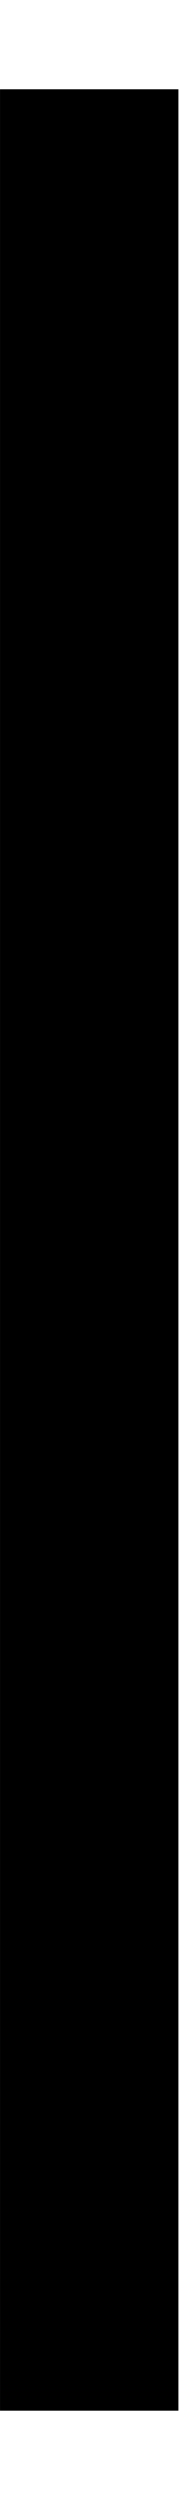
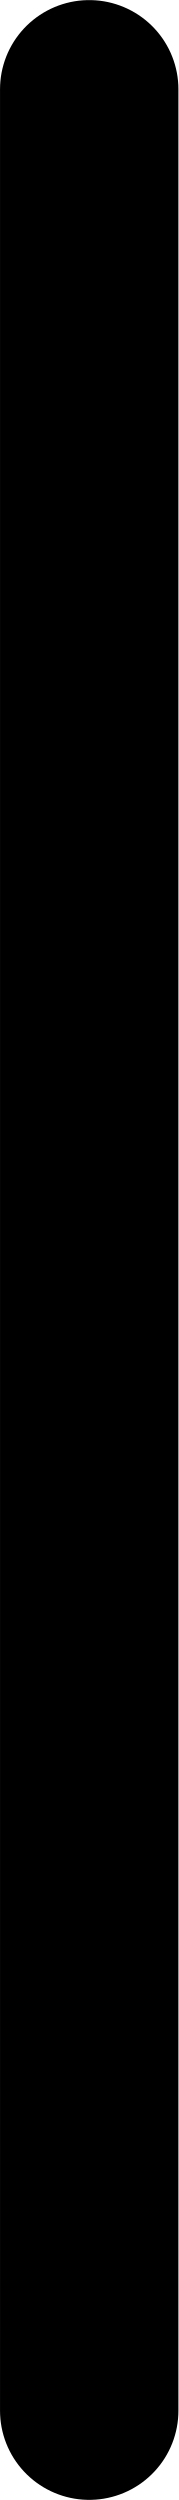
<svg xmlns="http://www.w3.org/2000/svg" version="1.1" width=".976pt" height="13.675pt" viewBox="93.634 24.181 .976 13.675">
  <g id="page1" transform="matrix(1.4 0 0 1.4 0 0)">
-     <path d="M67.23 26.691V17.621" stroke="#000" fill="none" stroke-width=".697" />
+     <path d="M67.23 26.691V17.621" stroke="#000" fill="none" stroke-width=".697" stroke-linecap="round" stroke-linejoin="round" />
  </g>
</svg>
